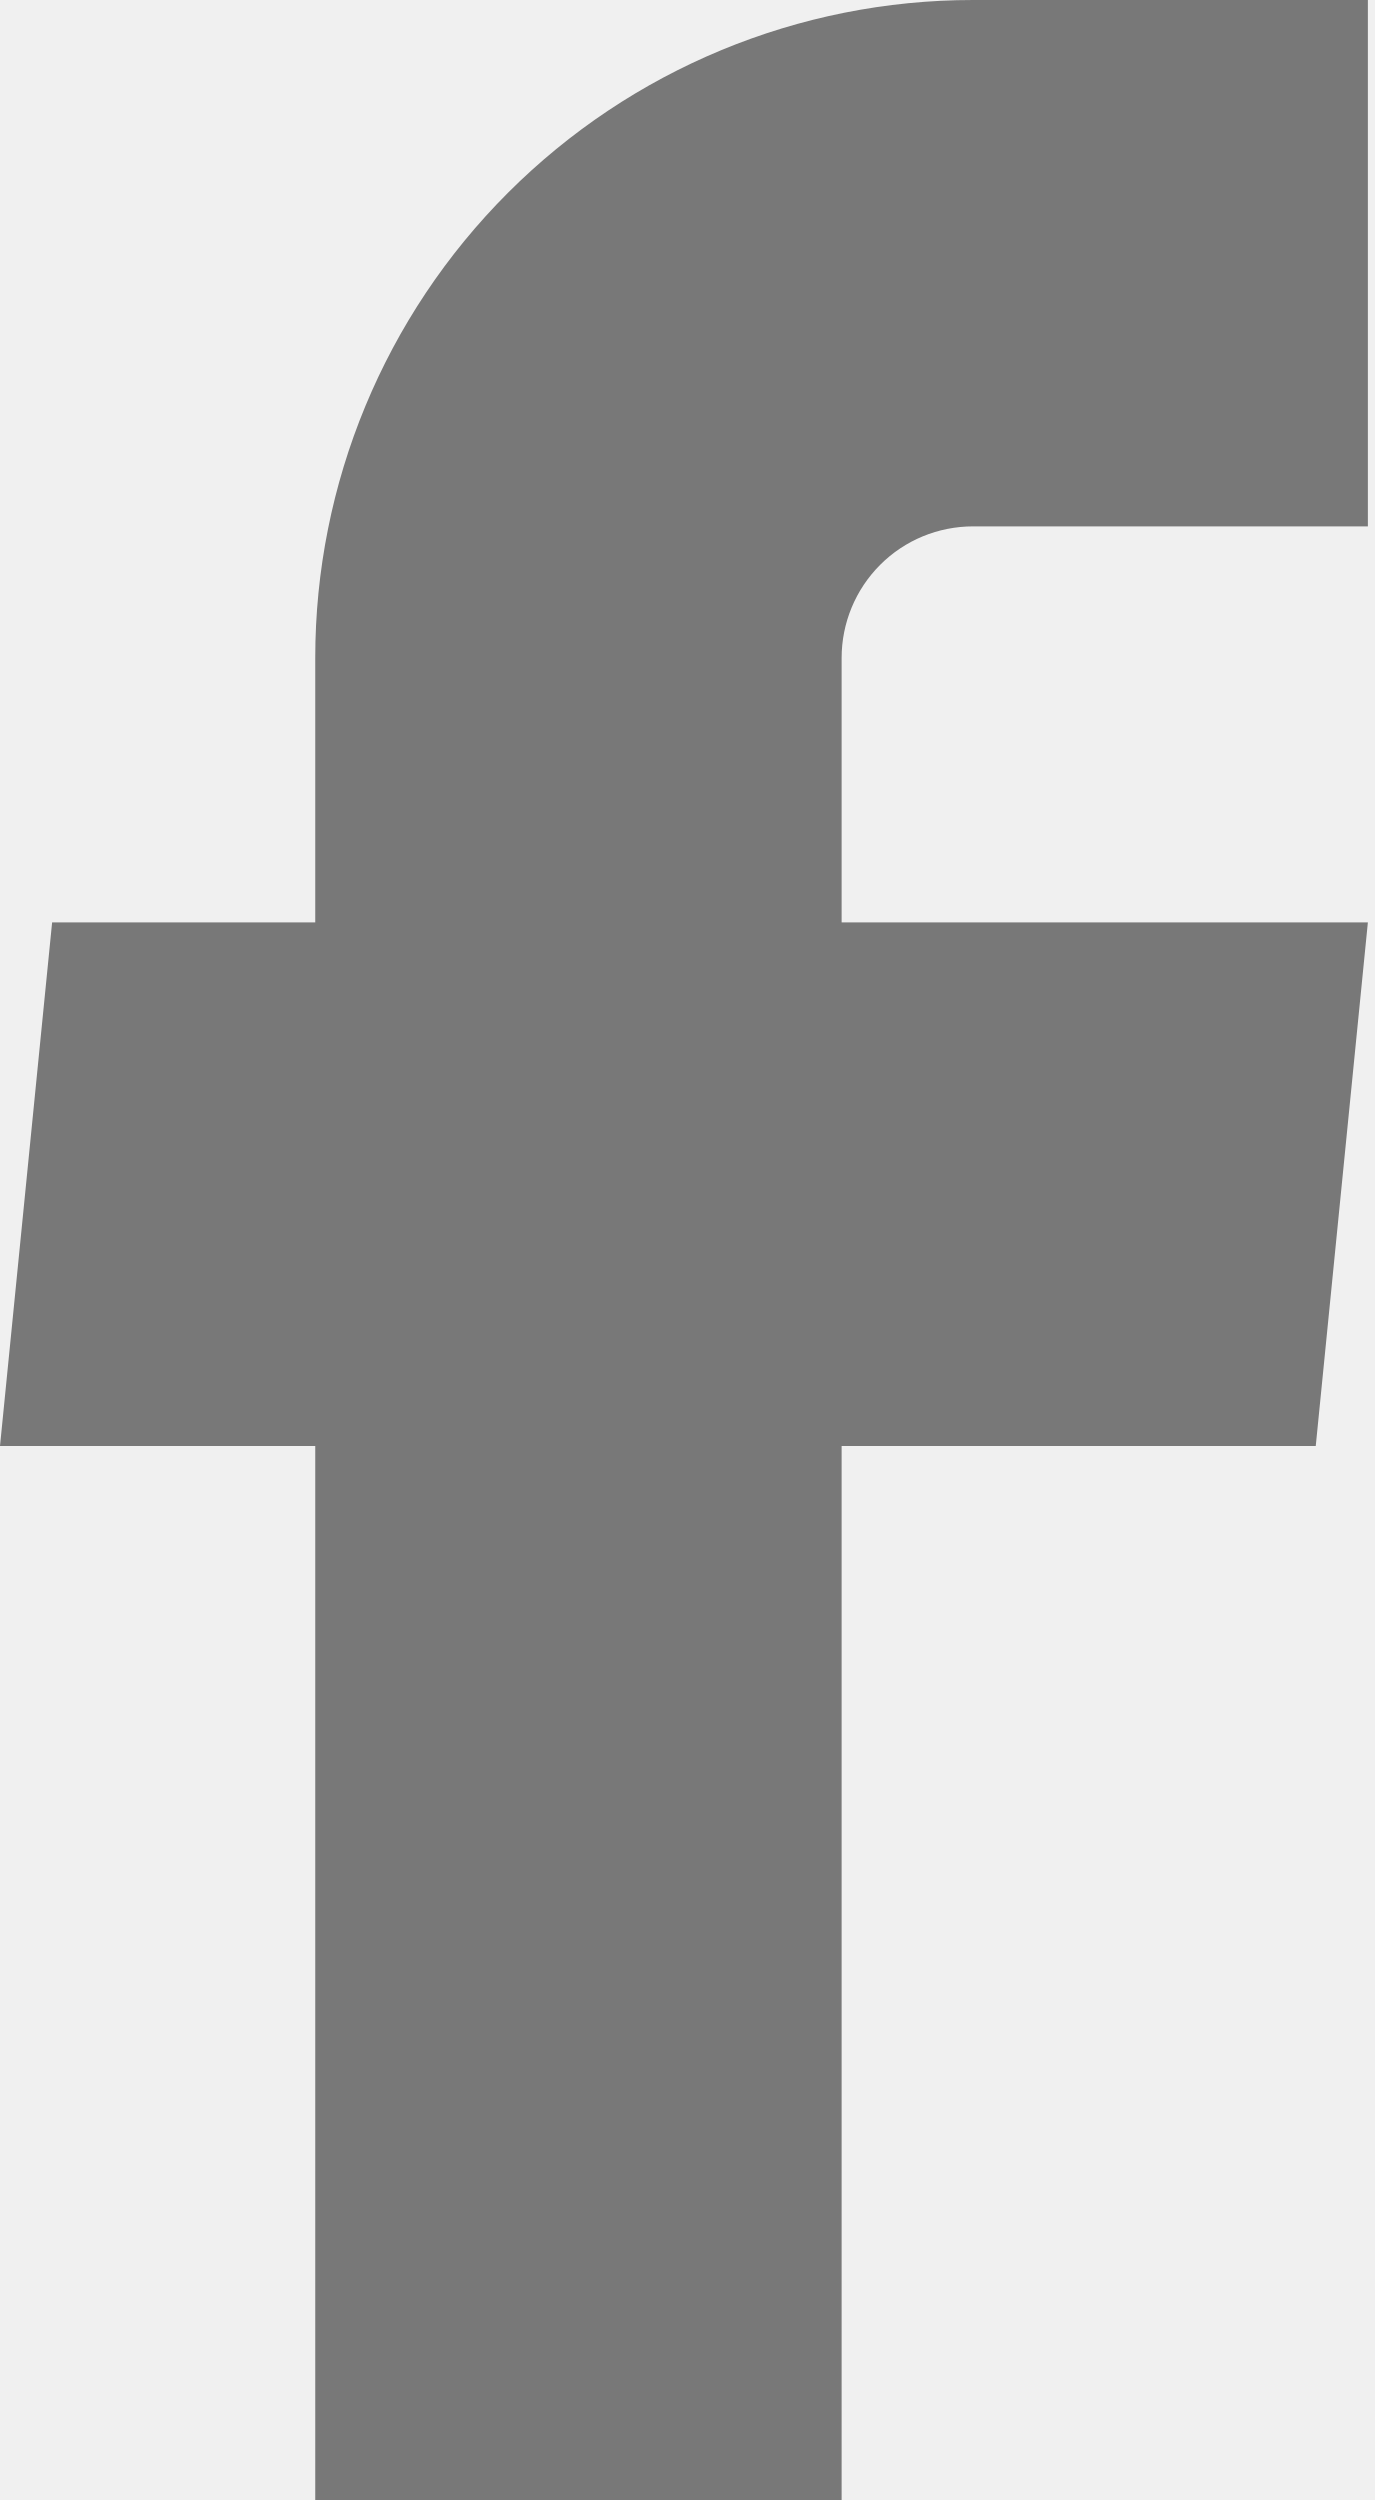
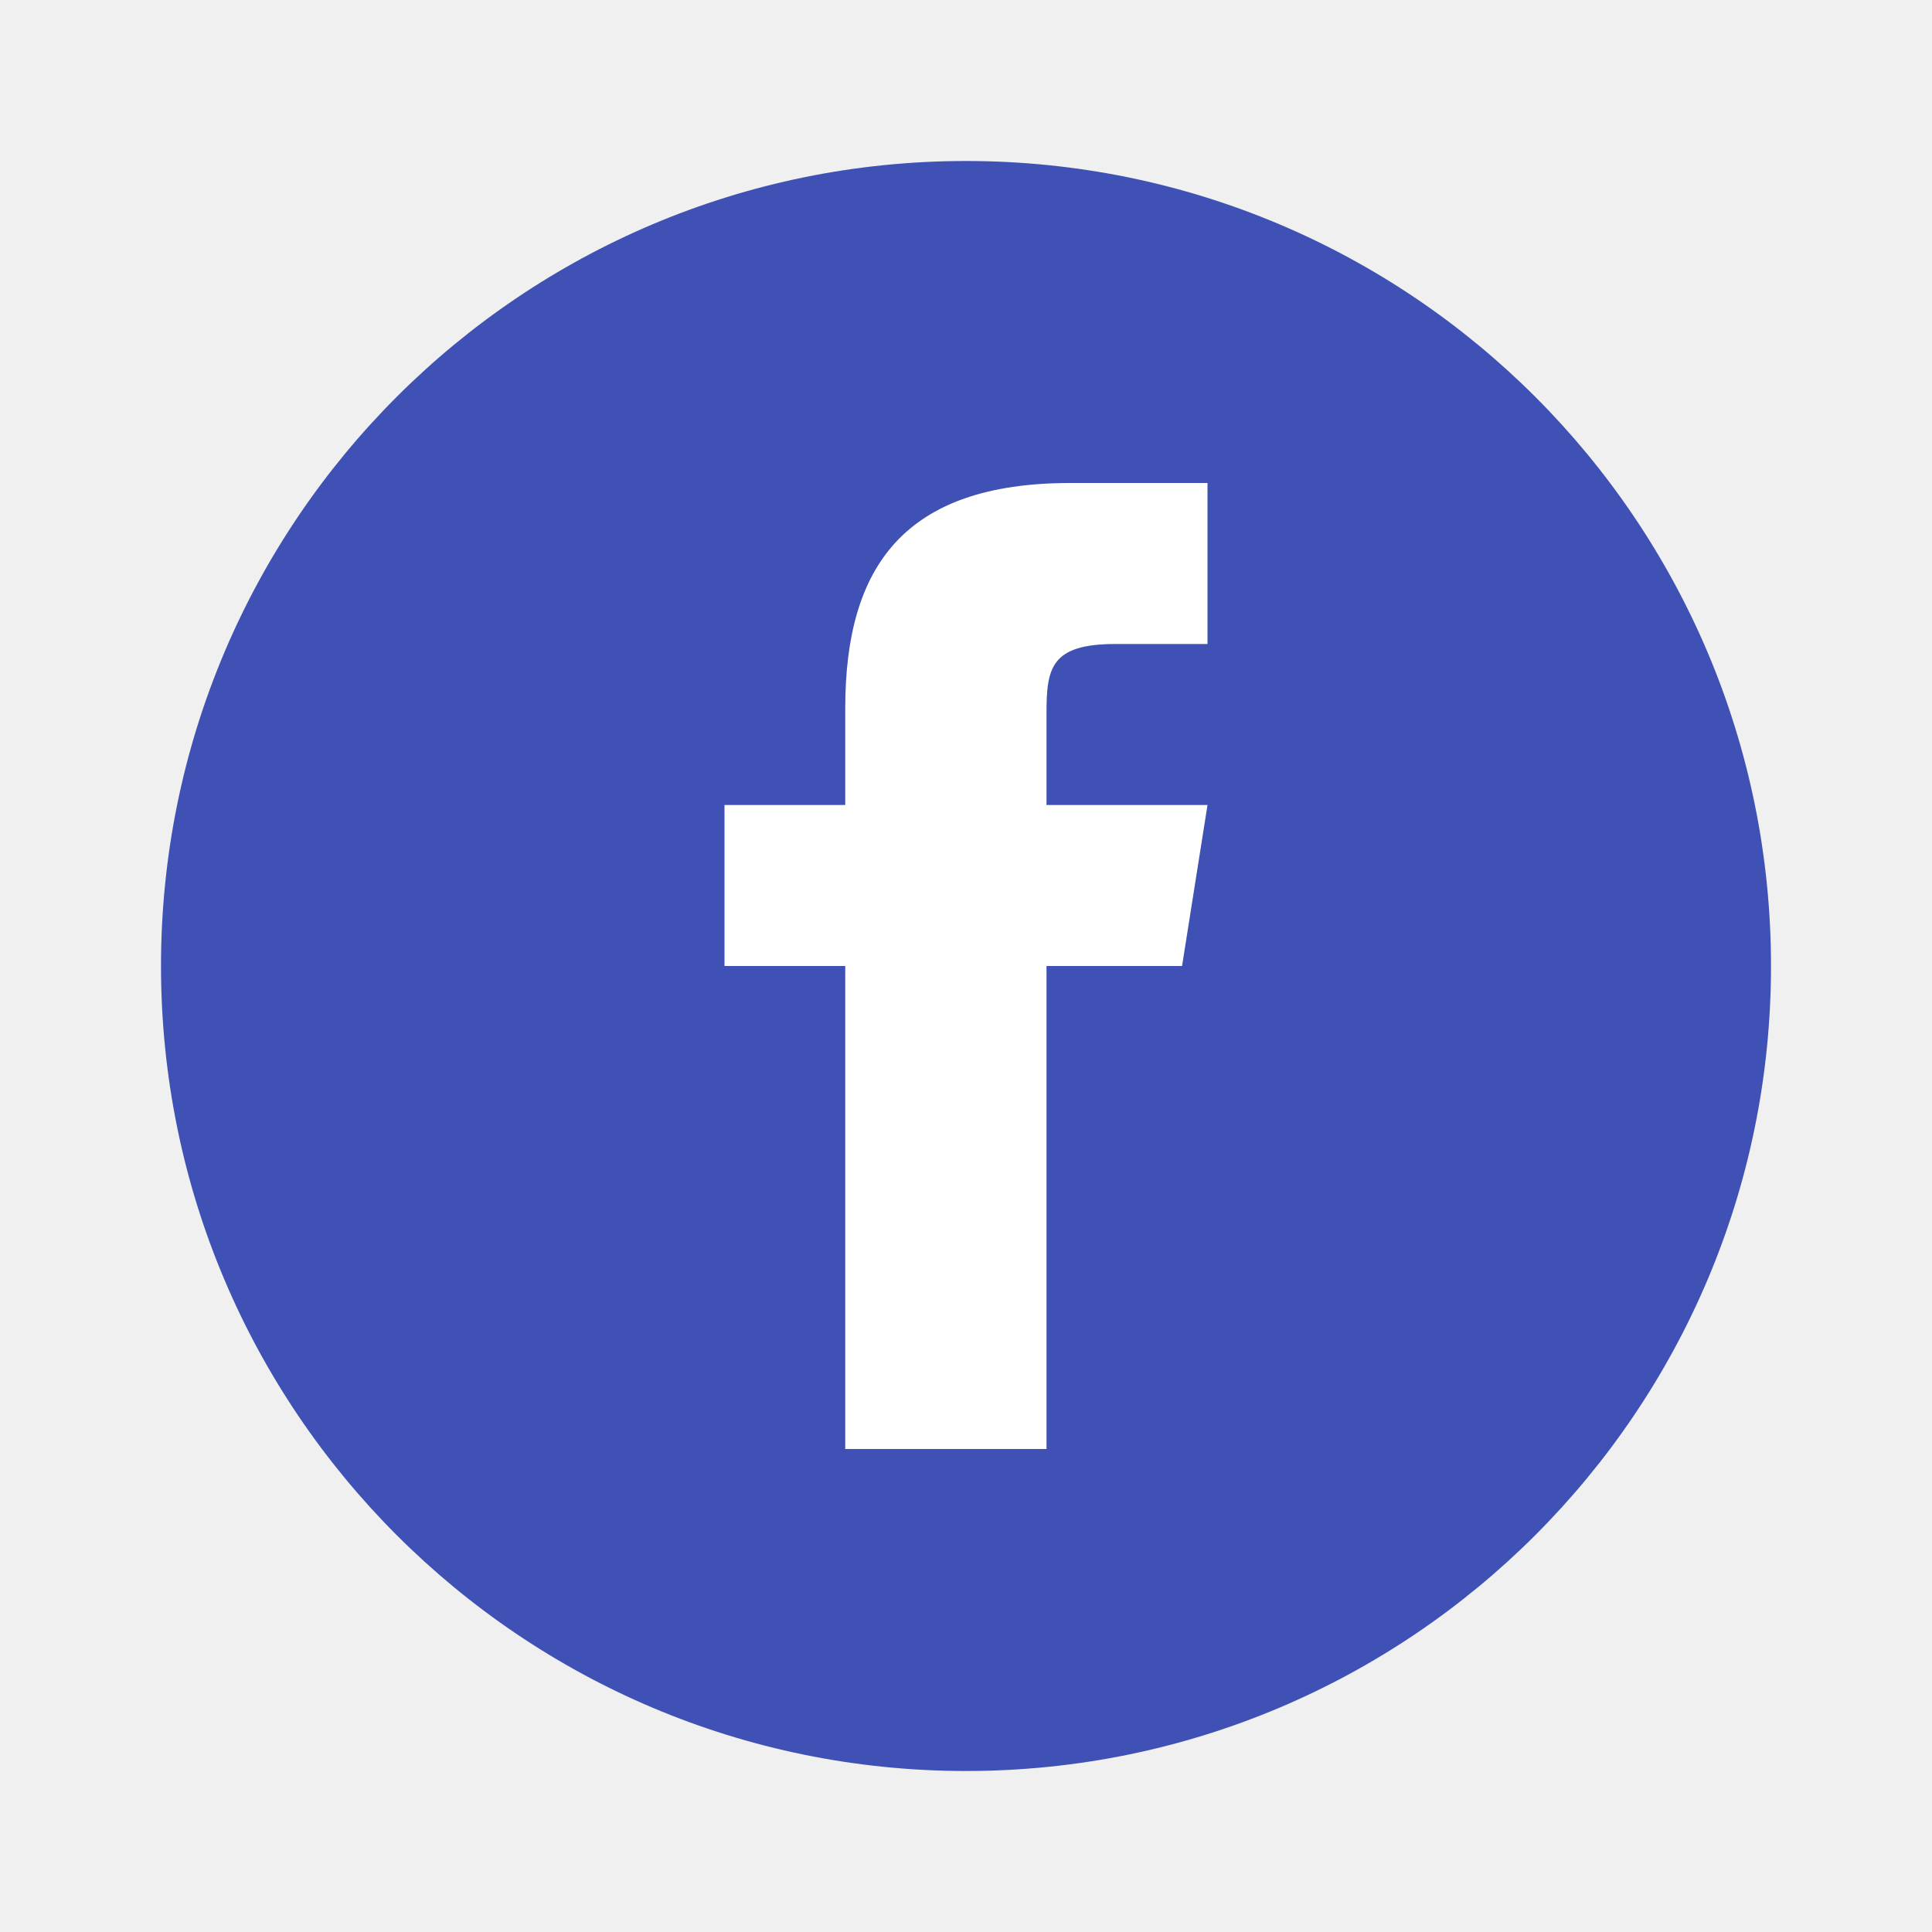
- <svg xmlns="http://www.w3.org/2000/svg" width="11" height="20" viewBox="0 0 11 20" fill="none">
-   <path d="M2.522 20H6.733V11.568H10.526L10.943 7.379H6.733V5.263C6.733 4.984 6.844 4.716 7.041 4.519C7.238 4.321 7.506 4.211 7.785 4.211H10.943V0H7.785C6.389 0 5.051 0.555 4.064 1.542C3.077 2.529 2.522 3.867 2.522 5.263V7.379H0.417L0 11.568H2.522V20Z" fill="black" fill-opacity="0.5" />
+ <svg xmlns="http://www.w3.org/2000/svg" viewBox="0 0 48 48" width="48px" height="48px">
+   <path fill="#3f51b5" d="M24 4A20 20 0 1 0 24 44A20 20 0 1 0 24 4Z" />
+   <path fill="#fff" d="M29.368,24H26v12h-5V24h-3v-4h3v-2.41c0.002-3.508,1.459-5.59,5.592-5.59H30v4h-2.287 C26.104,16,26,16.6,26,17.723V20h4L29.368,24z" />
</svg>
